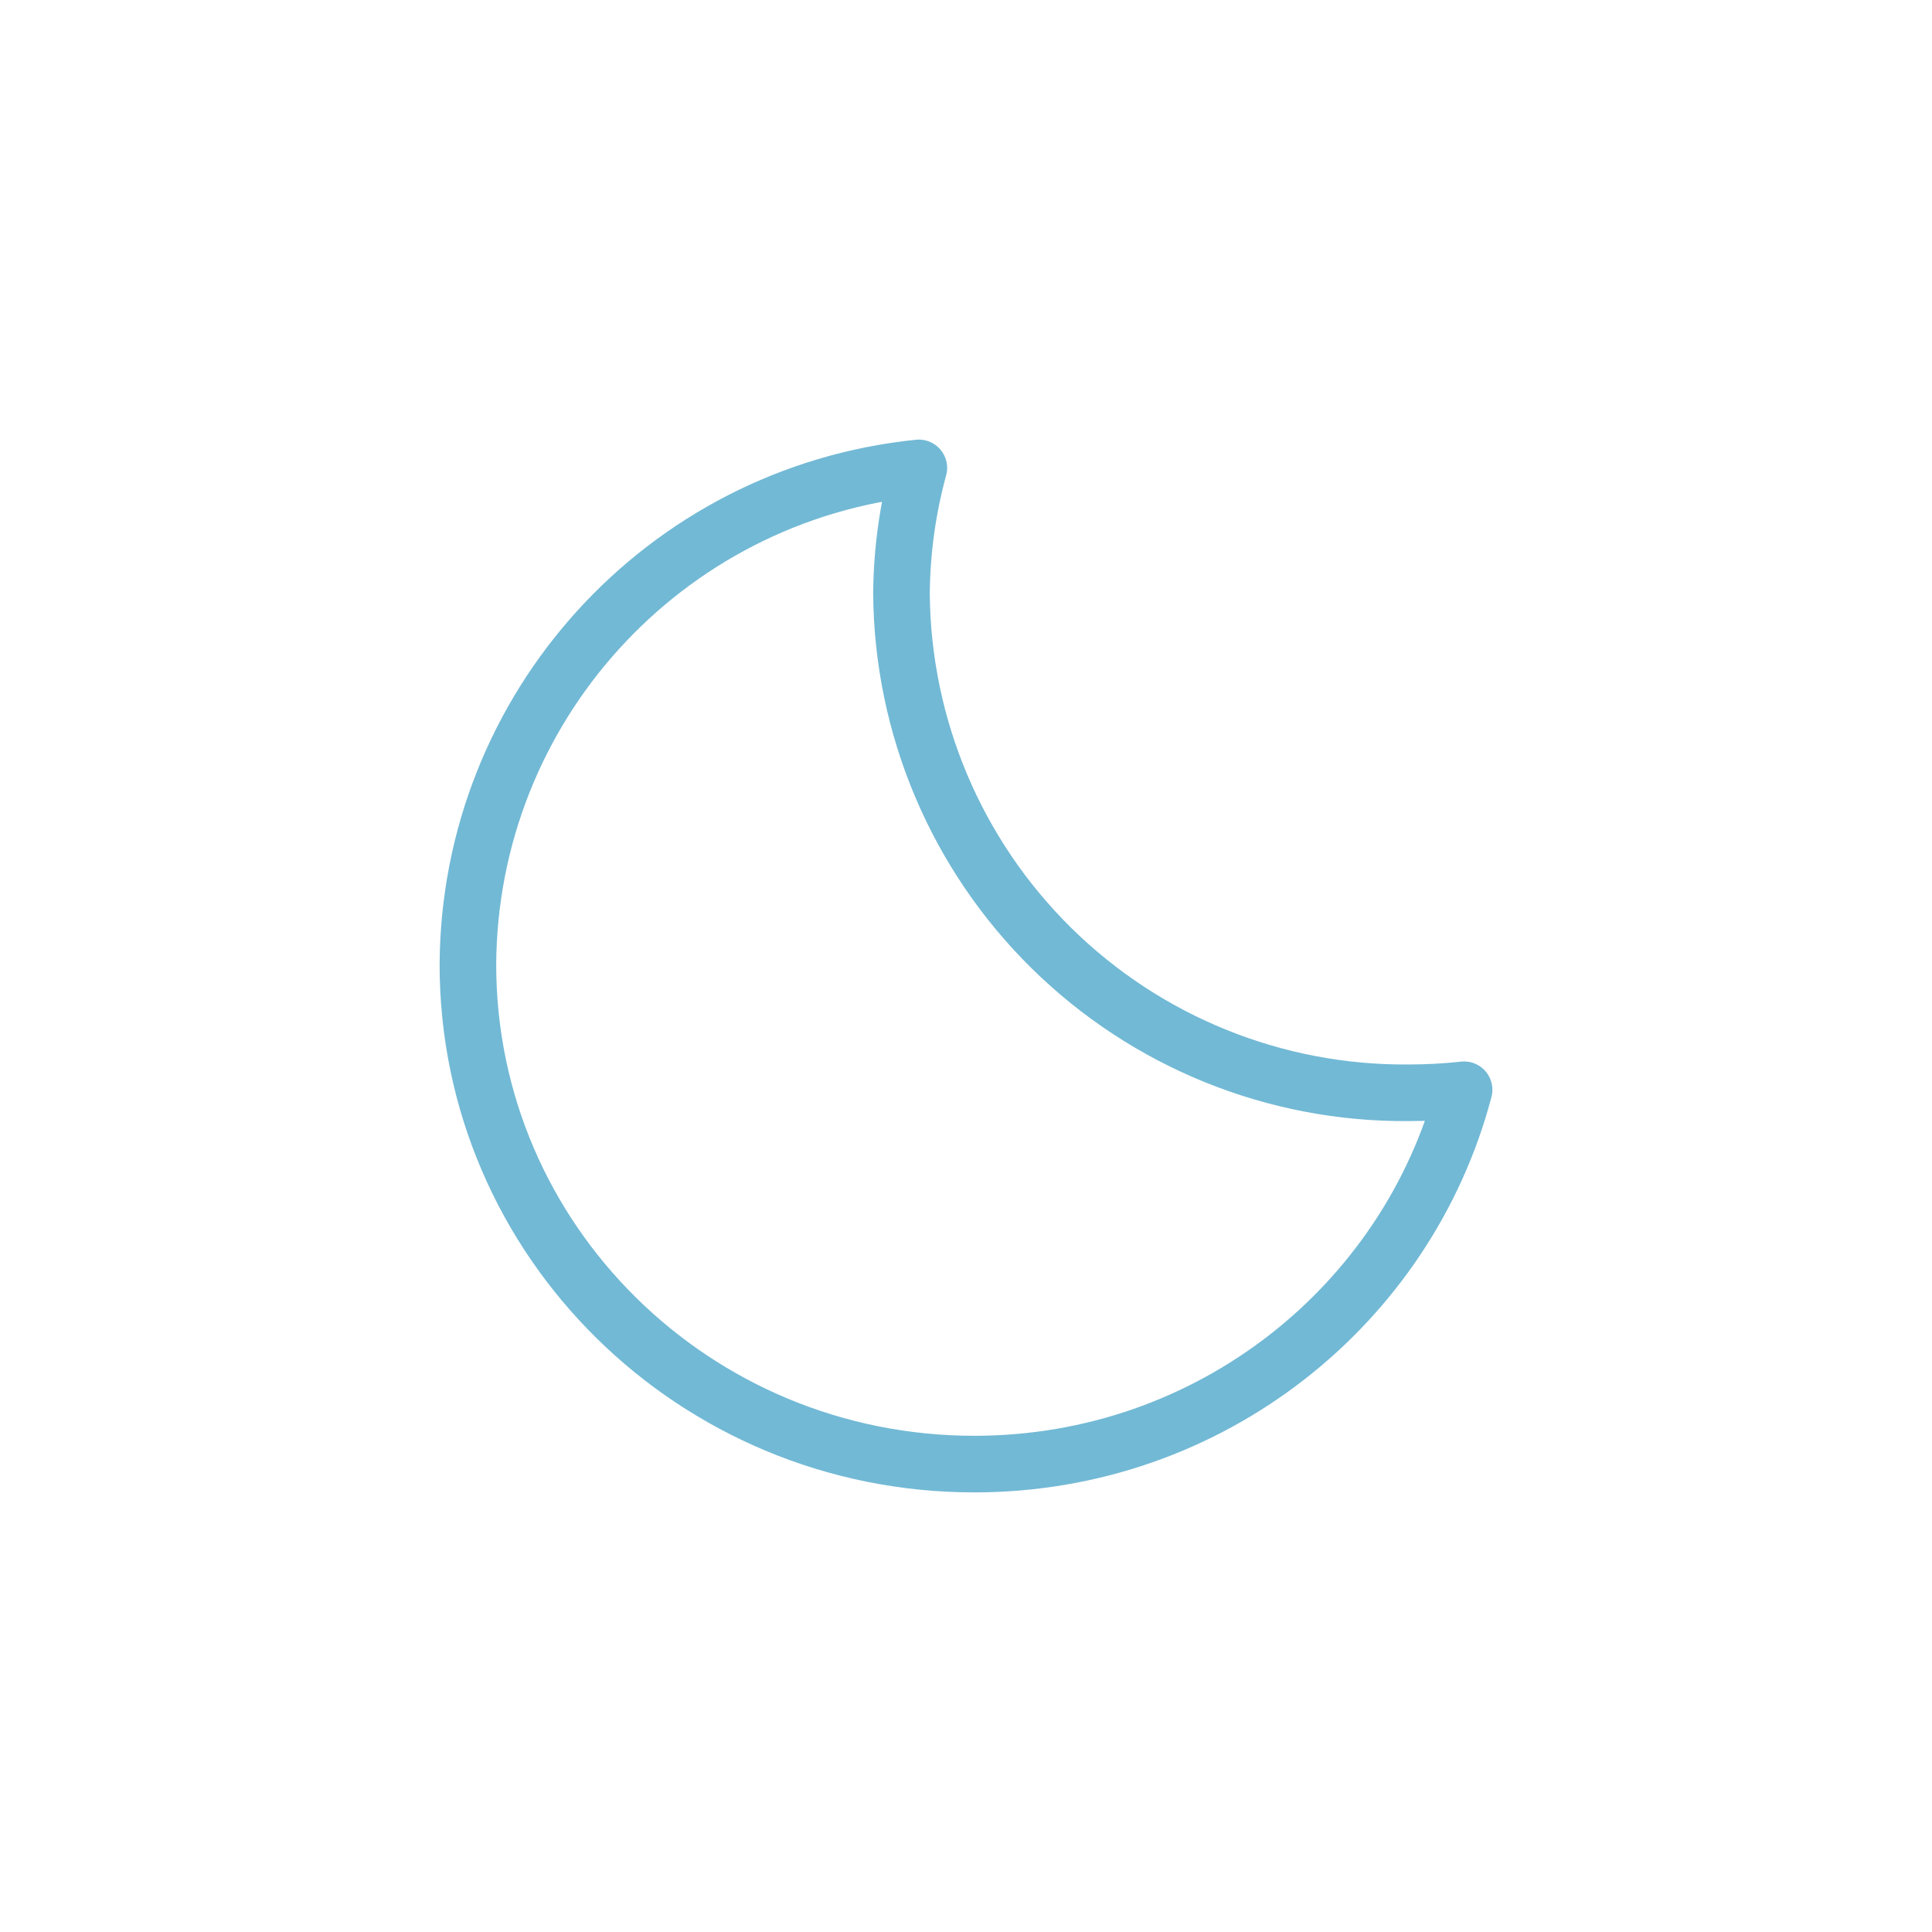
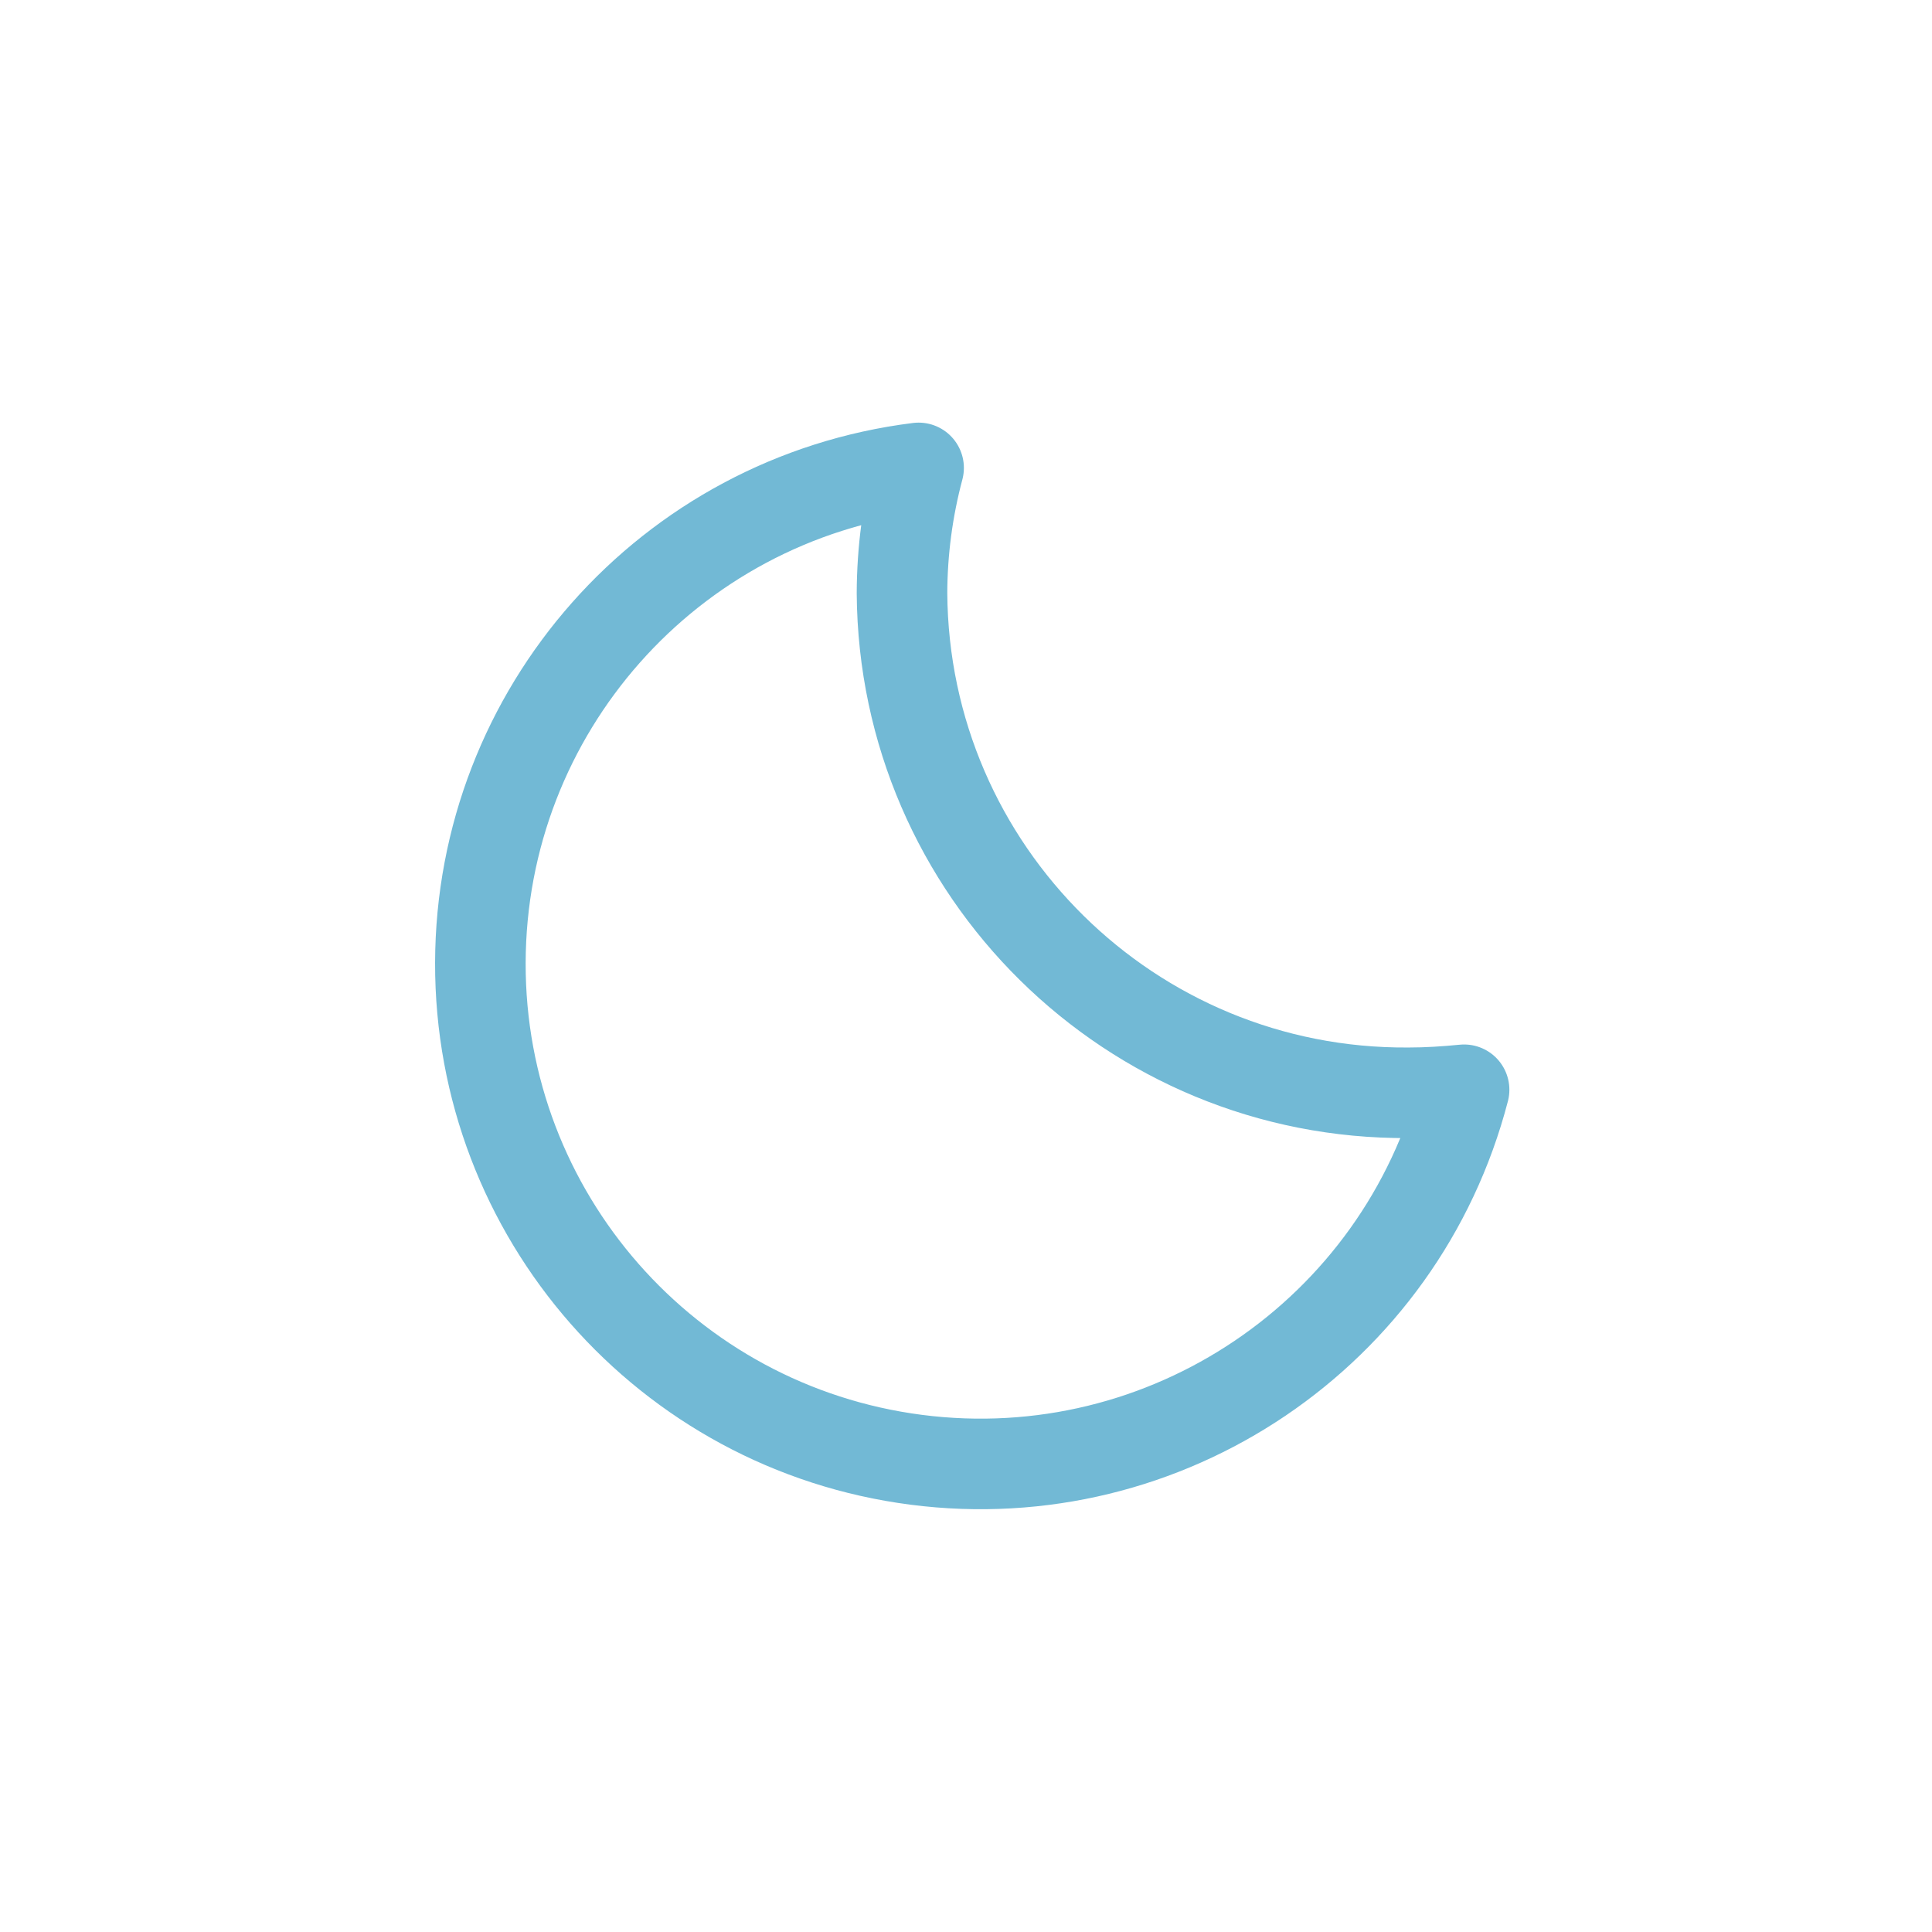
- <svg xmlns="http://www.w3.org/2000/svg" xmlns:xlink="http://www.w3.org/1999/xlink" viewBox="0 0 512 512">
-   <defs>
-     <symbol id="a" overflow="visible" viewBox="0 0 279 279">
-       <path fill="none" stroke="#72b9d5" stroke-linecap="round" stroke-linejoin="round" stroke-width="15" d="M256.8 173.1A133.3 133.3 0 01122.4 40.7 130.5 130.5 0 01127 7.5 133 133 0 007.5 139.1c0 73.1 60 132.4 134.2 132.4 62.5 0 114.8-42.2 129.8-99.2a135.6 135.6 0 01-14.8.8Z">
-         <animateTransform additive="sum" attributeName="transform" dur="6s" repeatCount="indefinite" type="rotate" values="-15 135 135; 9 135 135; -15 135 135" />
-       </path>
-     </symbol>
-   </defs>
-   <use xlink:href="#a" width="279" height="279" transform="translate(116.5 116.5)" />
+ <svg xmlns="http://www.w3.org/2000/svg" viewBox="0 0 64 64">
+   <g>
+     <path fill="none" stroke="#72b9d5" stroke-linecap="round" stroke-linejoin="round" stroke-width="3" d="M46.66 36.2a16.66 16.66 0 01-16.78-16.55 16.29 16.29 0 01.55-4.15A16.56 16.56 0 1048.5 36.1c-.61.06-1.22.1-1.84.1z" />
+     <animateTransform attributeName="transform" dur="10s" repeatCount="indefinite" type="rotate" values="-5 32 32;15 32 32;-5 32 32" />
+   </g>
</svg>
